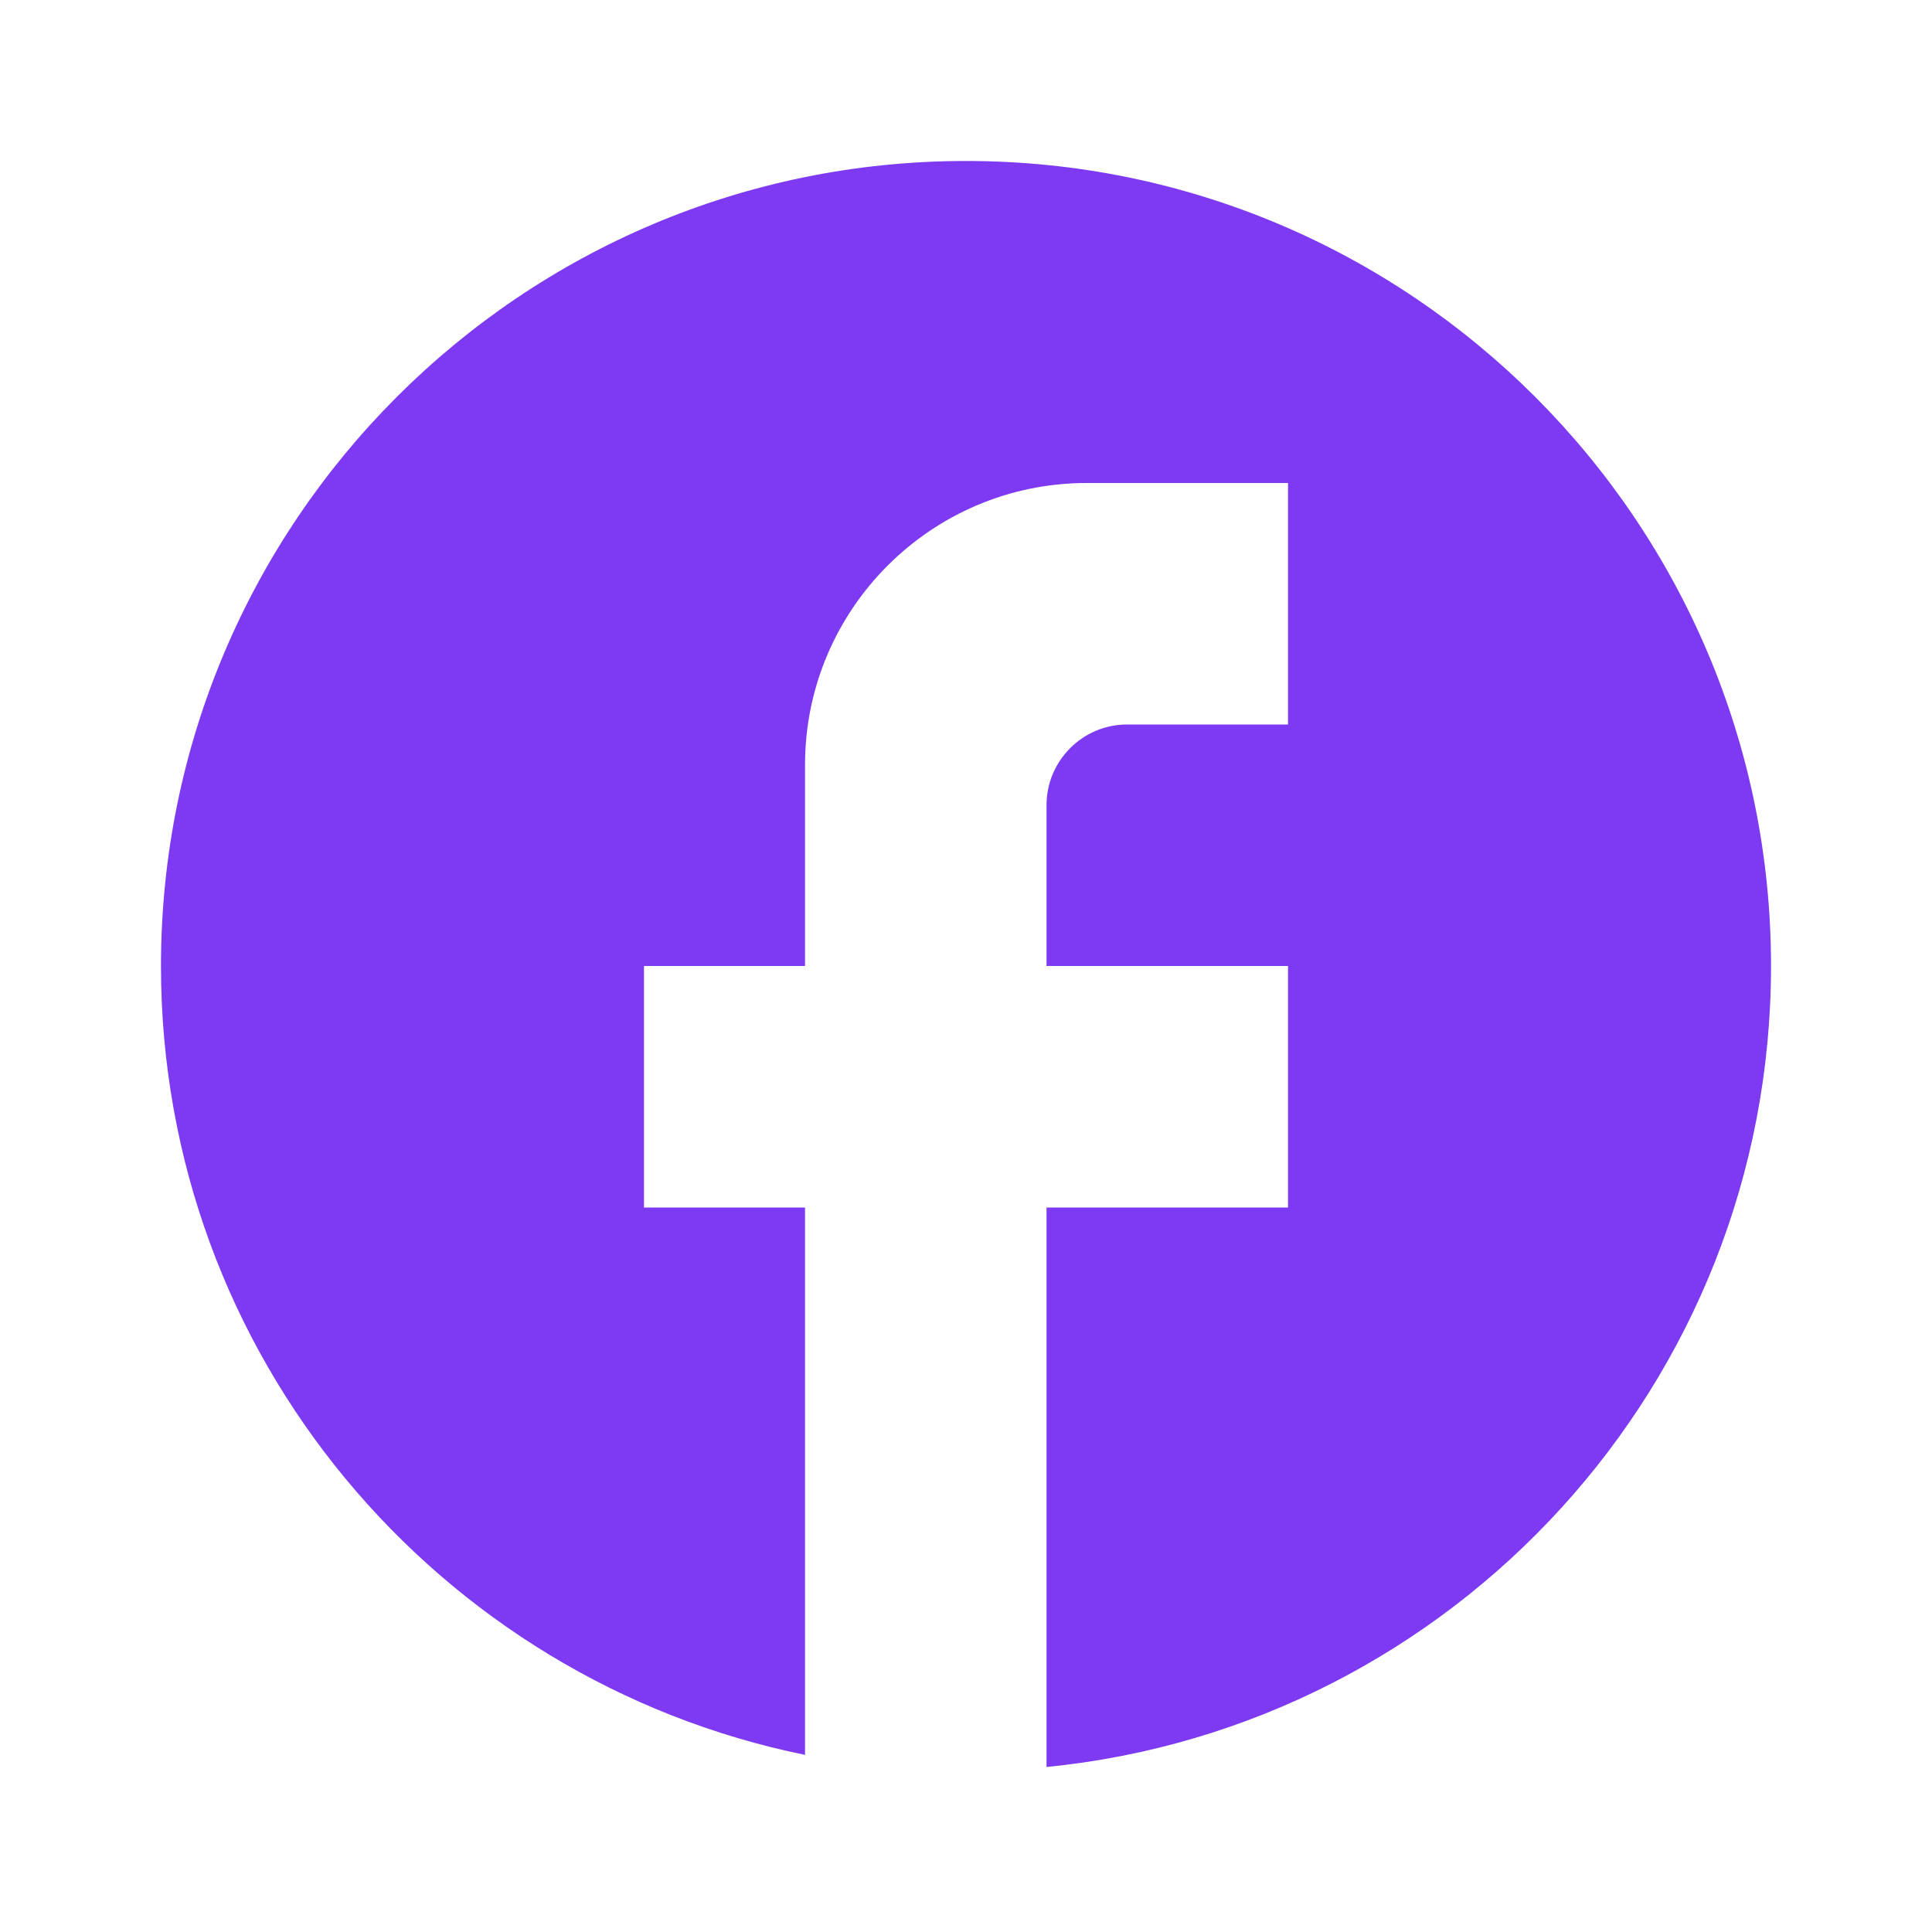
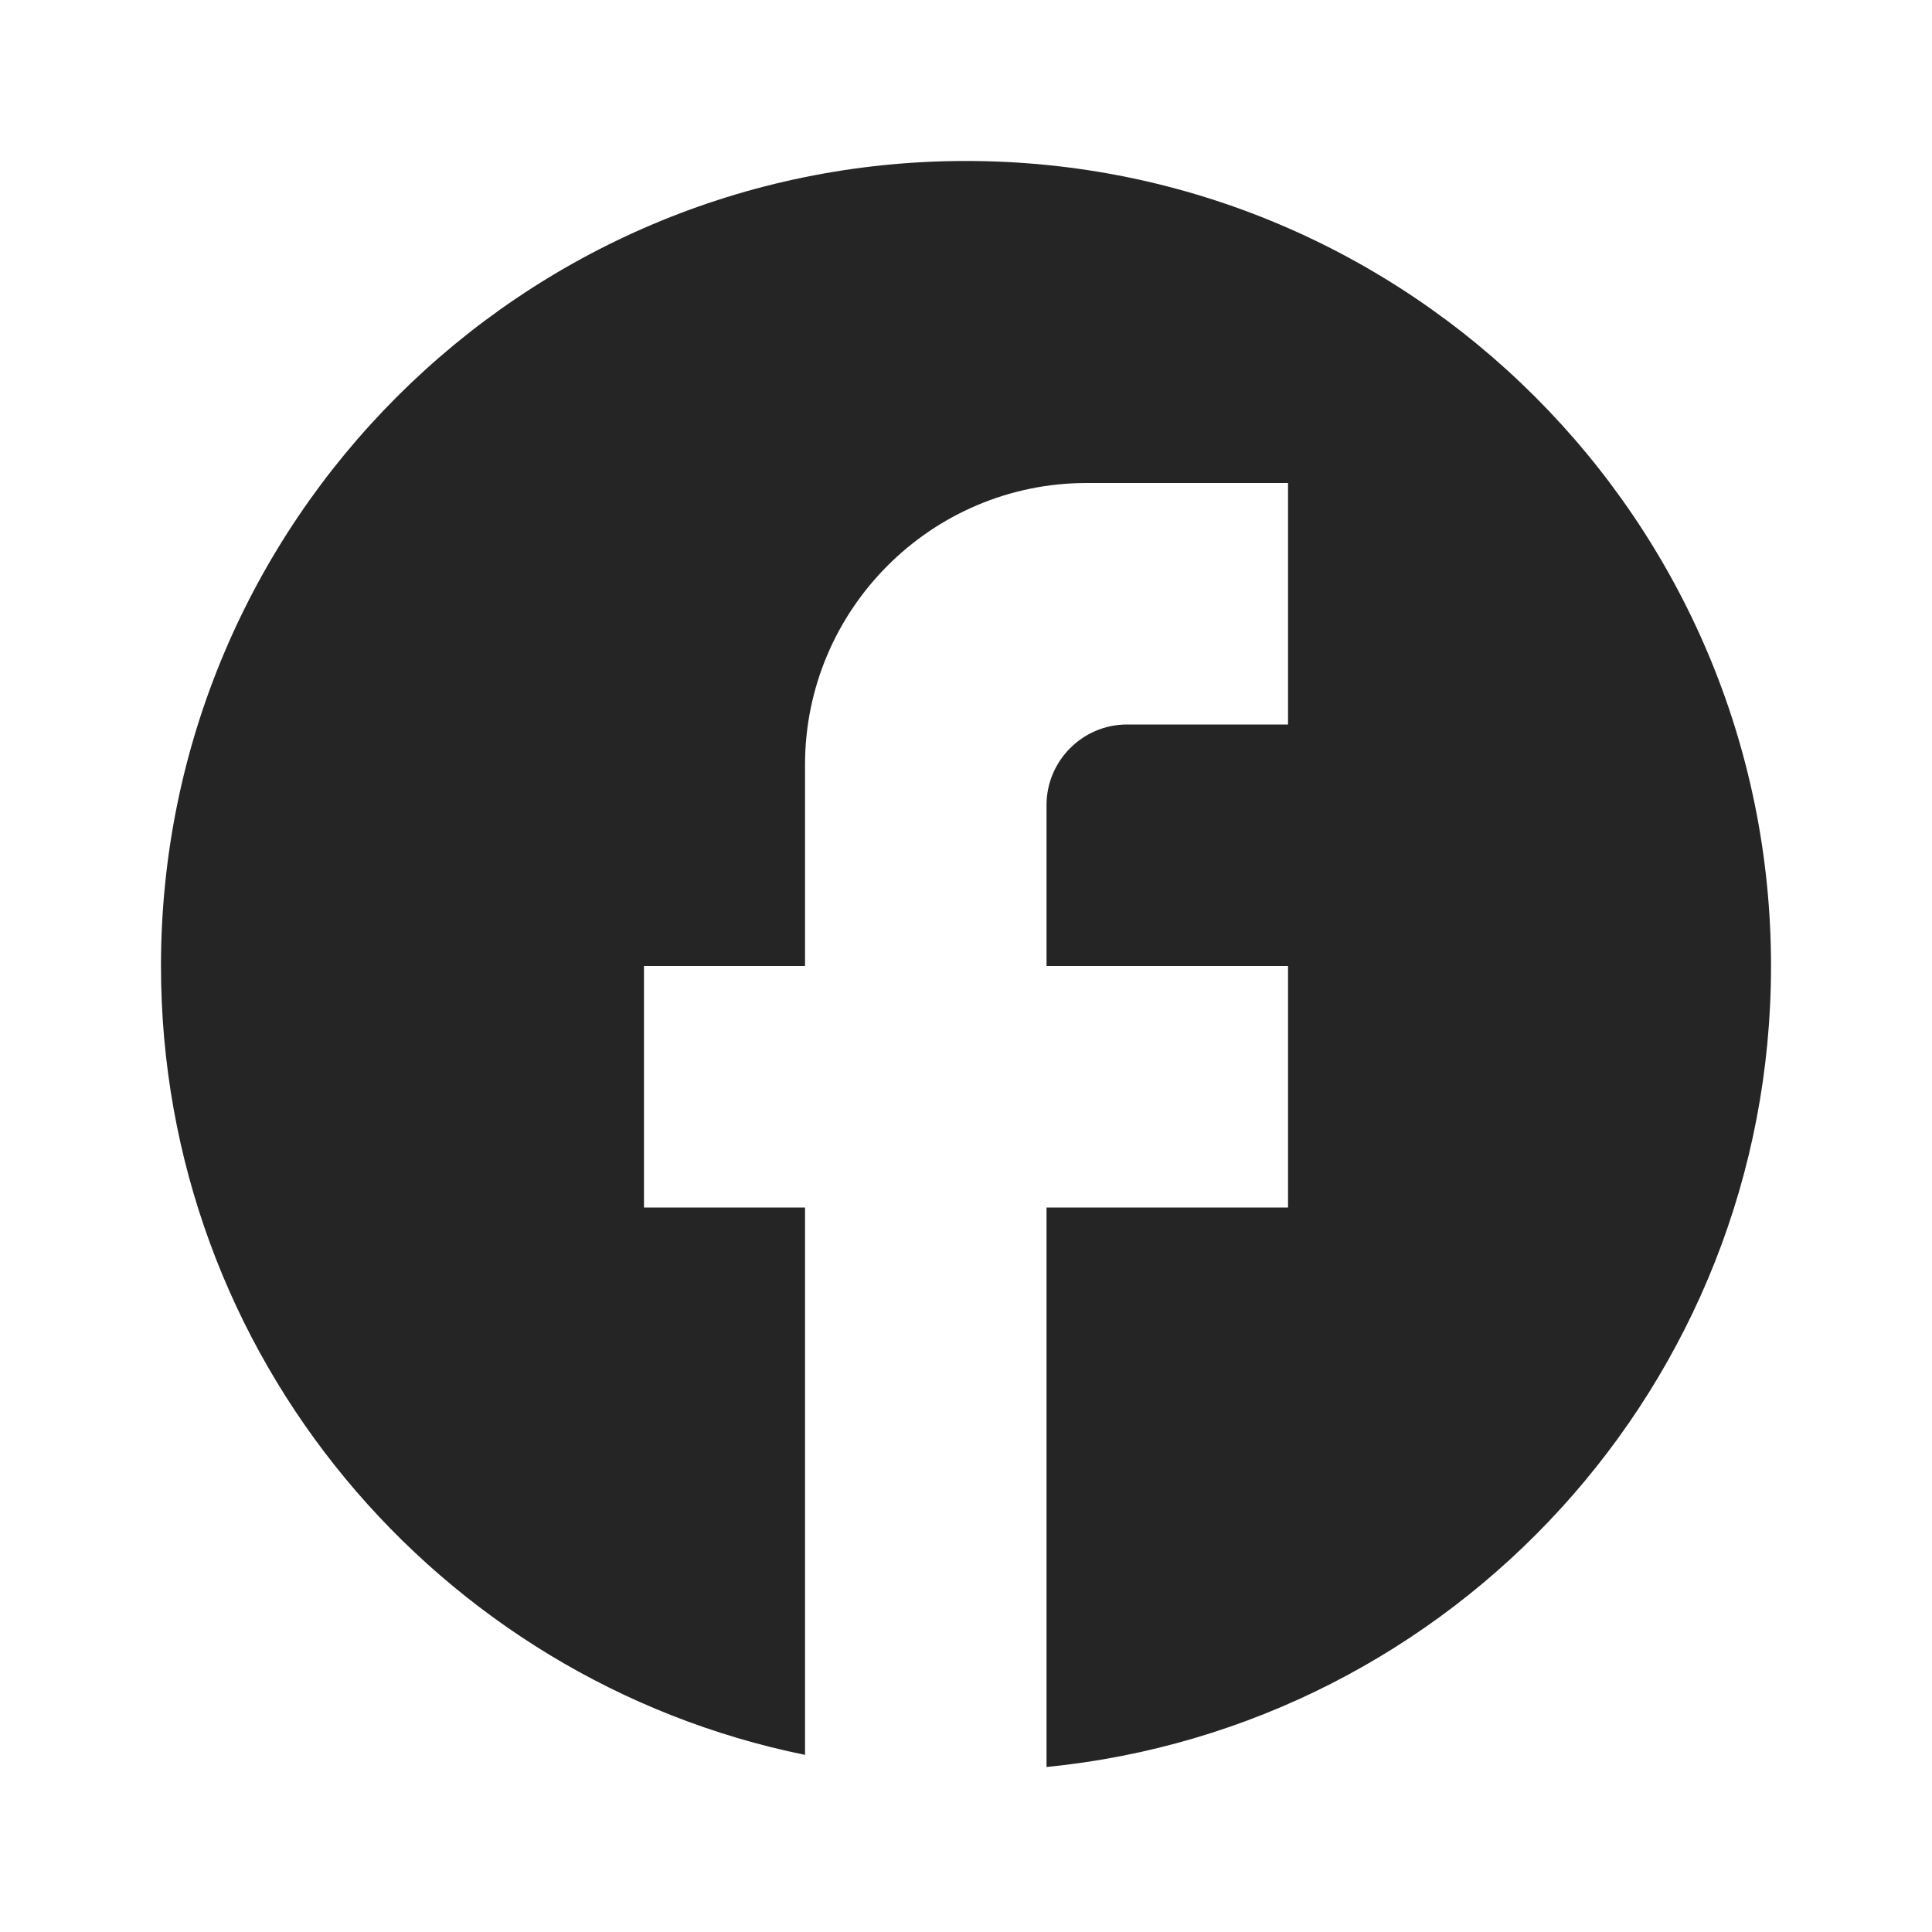
<svg xmlns="http://www.w3.org/2000/svg" width="25" height="25" viewBox="0 0 25 25" fill="none">
  <g id="ic:baseline-facebook">
-     <path id="Vector" d="M22.917 12.5C22.917 6.75 18.25 2.083 12.5 2.083C6.75 2.083 2.083 6.75 2.083 12.5C2.083 17.542 5.667 21.74 10.417 22.708V15.625H8.333V12.5H10.417V9.896C10.417 7.885 12.052 6.25 14.062 6.25H16.667V9.375H14.583C14.01 9.375 13.542 9.844 13.542 10.417V12.5H16.667V15.625H13.542V22.865C18.802 22.344 22.917 17.906 22.917 12.5Z" fill="#7E3AF2" />
+     <path id="Vector" d="M22.917 12.5C22.917 6.75 18.25 2.083 12.5 2.083C6.75 2.083 2.083 6.75 2.083 12.5C2.083 17.542 5.667 21.74 10.417 22.708V15.625H8.333V12.5H10.417V9.896C10.417 7.885 12.052 6.25 14.062 6.25H16.667V9.375H14.583C14.01 9.375 13.542 9.844 13.542 10.417V12.5H16.667V15.625H13.542V22.865C18.802 22.344 22.917 17.906 22.917 12.5Z" fill="#252525" />
  </g>
</svg>
